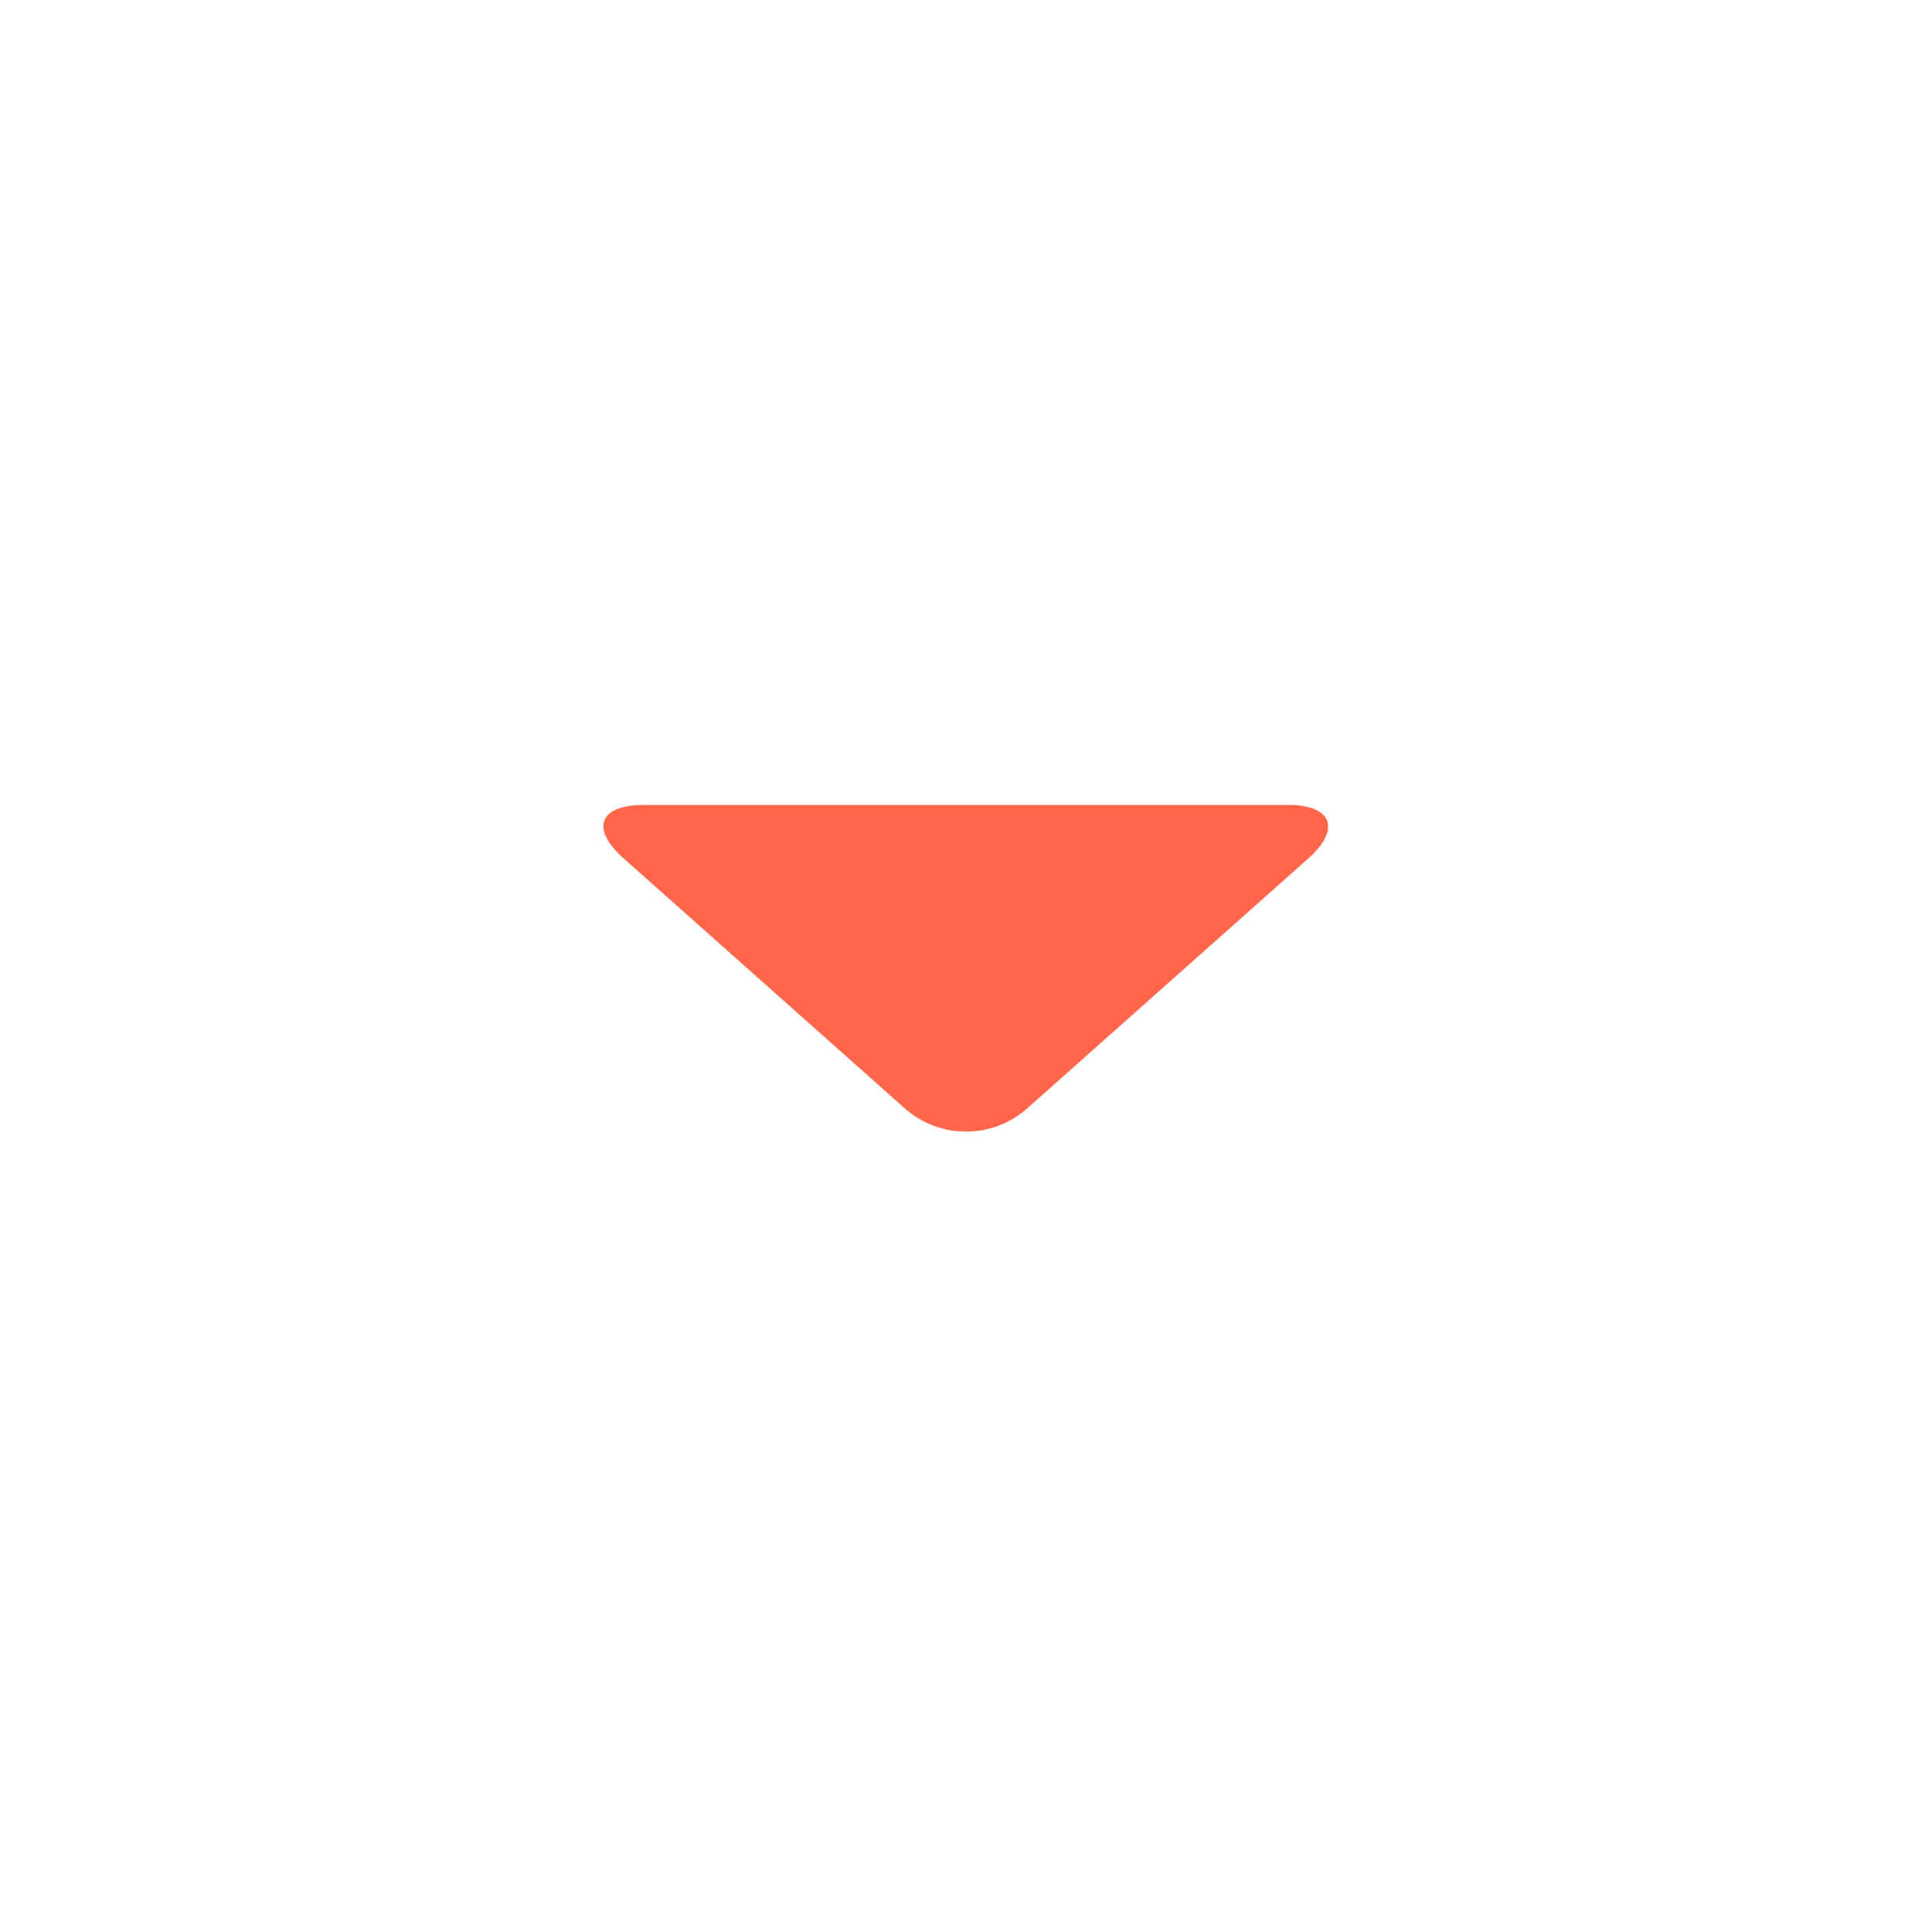
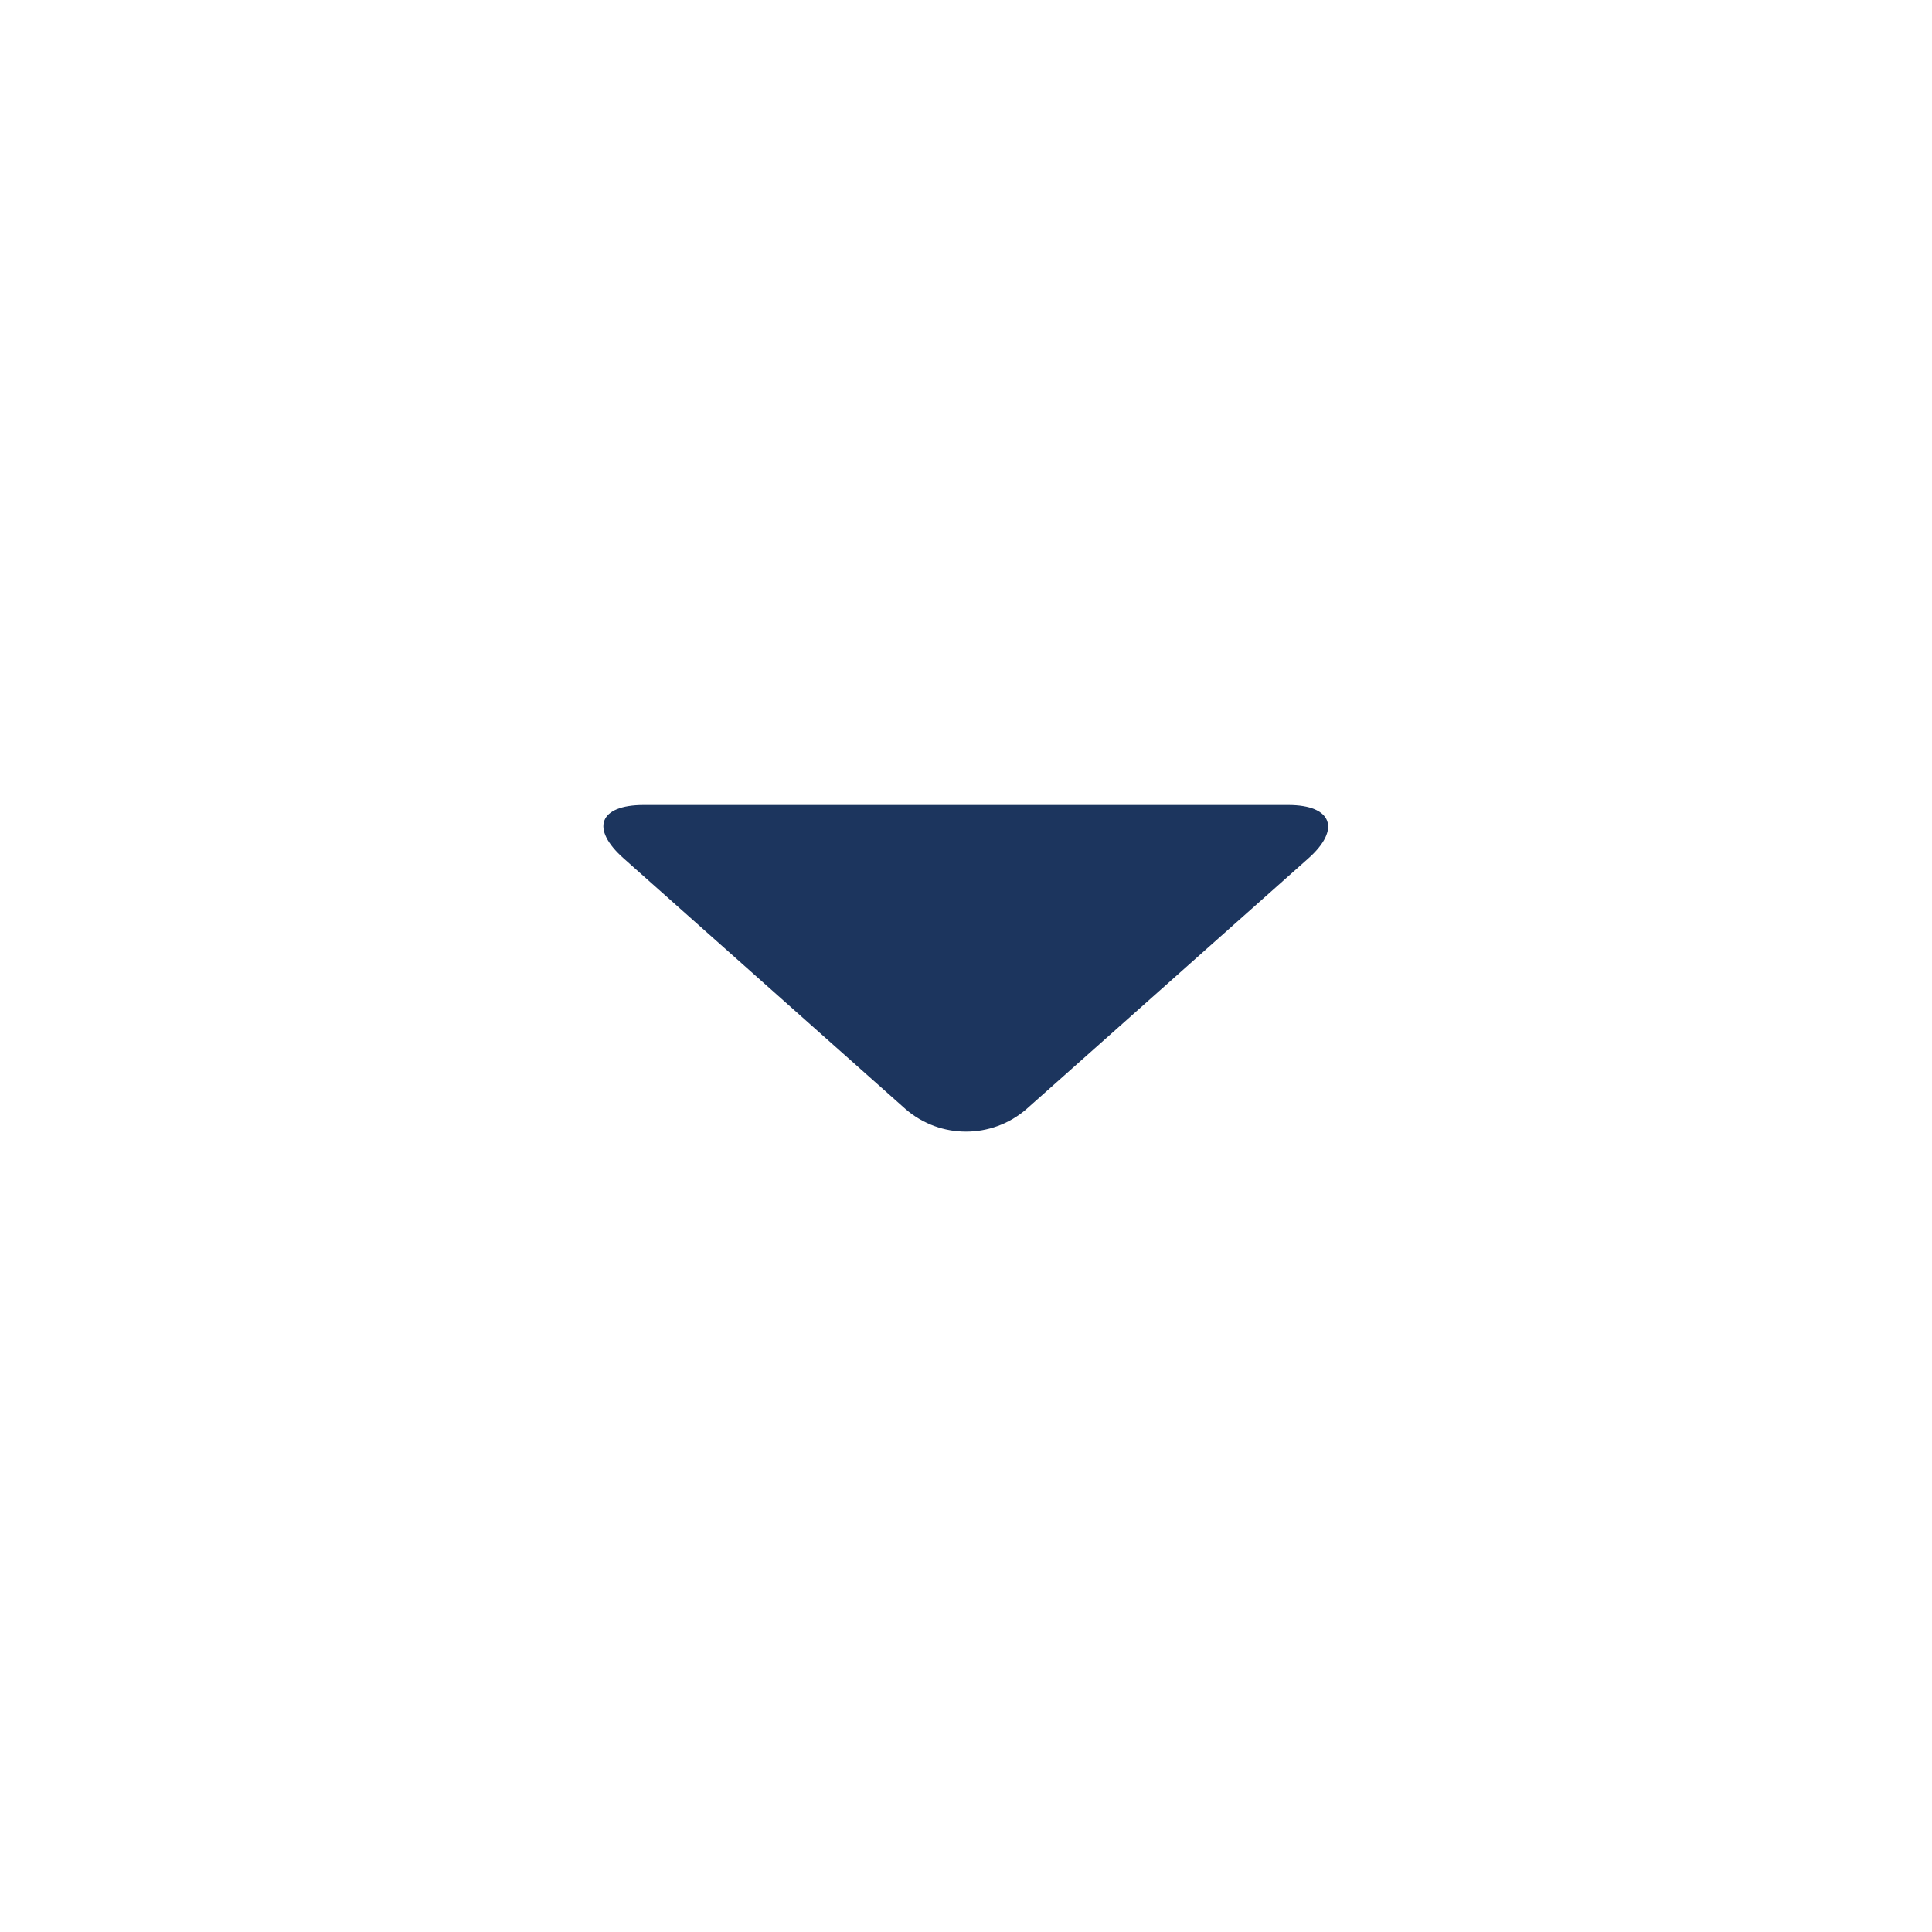
<svg xmlns="http://www.w3.org/2000/svg" width="24" height="24" viewBox="0 0 24 24">
-   <path fill="#FF6649" fill-rule="evenodd" d="M7.995 10c-.55 0-.667.292-.246.665l3.502 3.114a1.147 1.147 0 0 0 1.498 0l3.502-3.114c.414-.367.293-.665-.246-.665h-8.01z" />
+   <path fill="#1C355E" fill-rule="evenodd" d="M7.995 10c-.55 0-.667.292-.246.665l3.502 3.114a1.147 1.147 0 0 0 1.498 0l3.502-3.114c.414-.367.293-.665-.246-.665h-8.01z" />
</svg>
